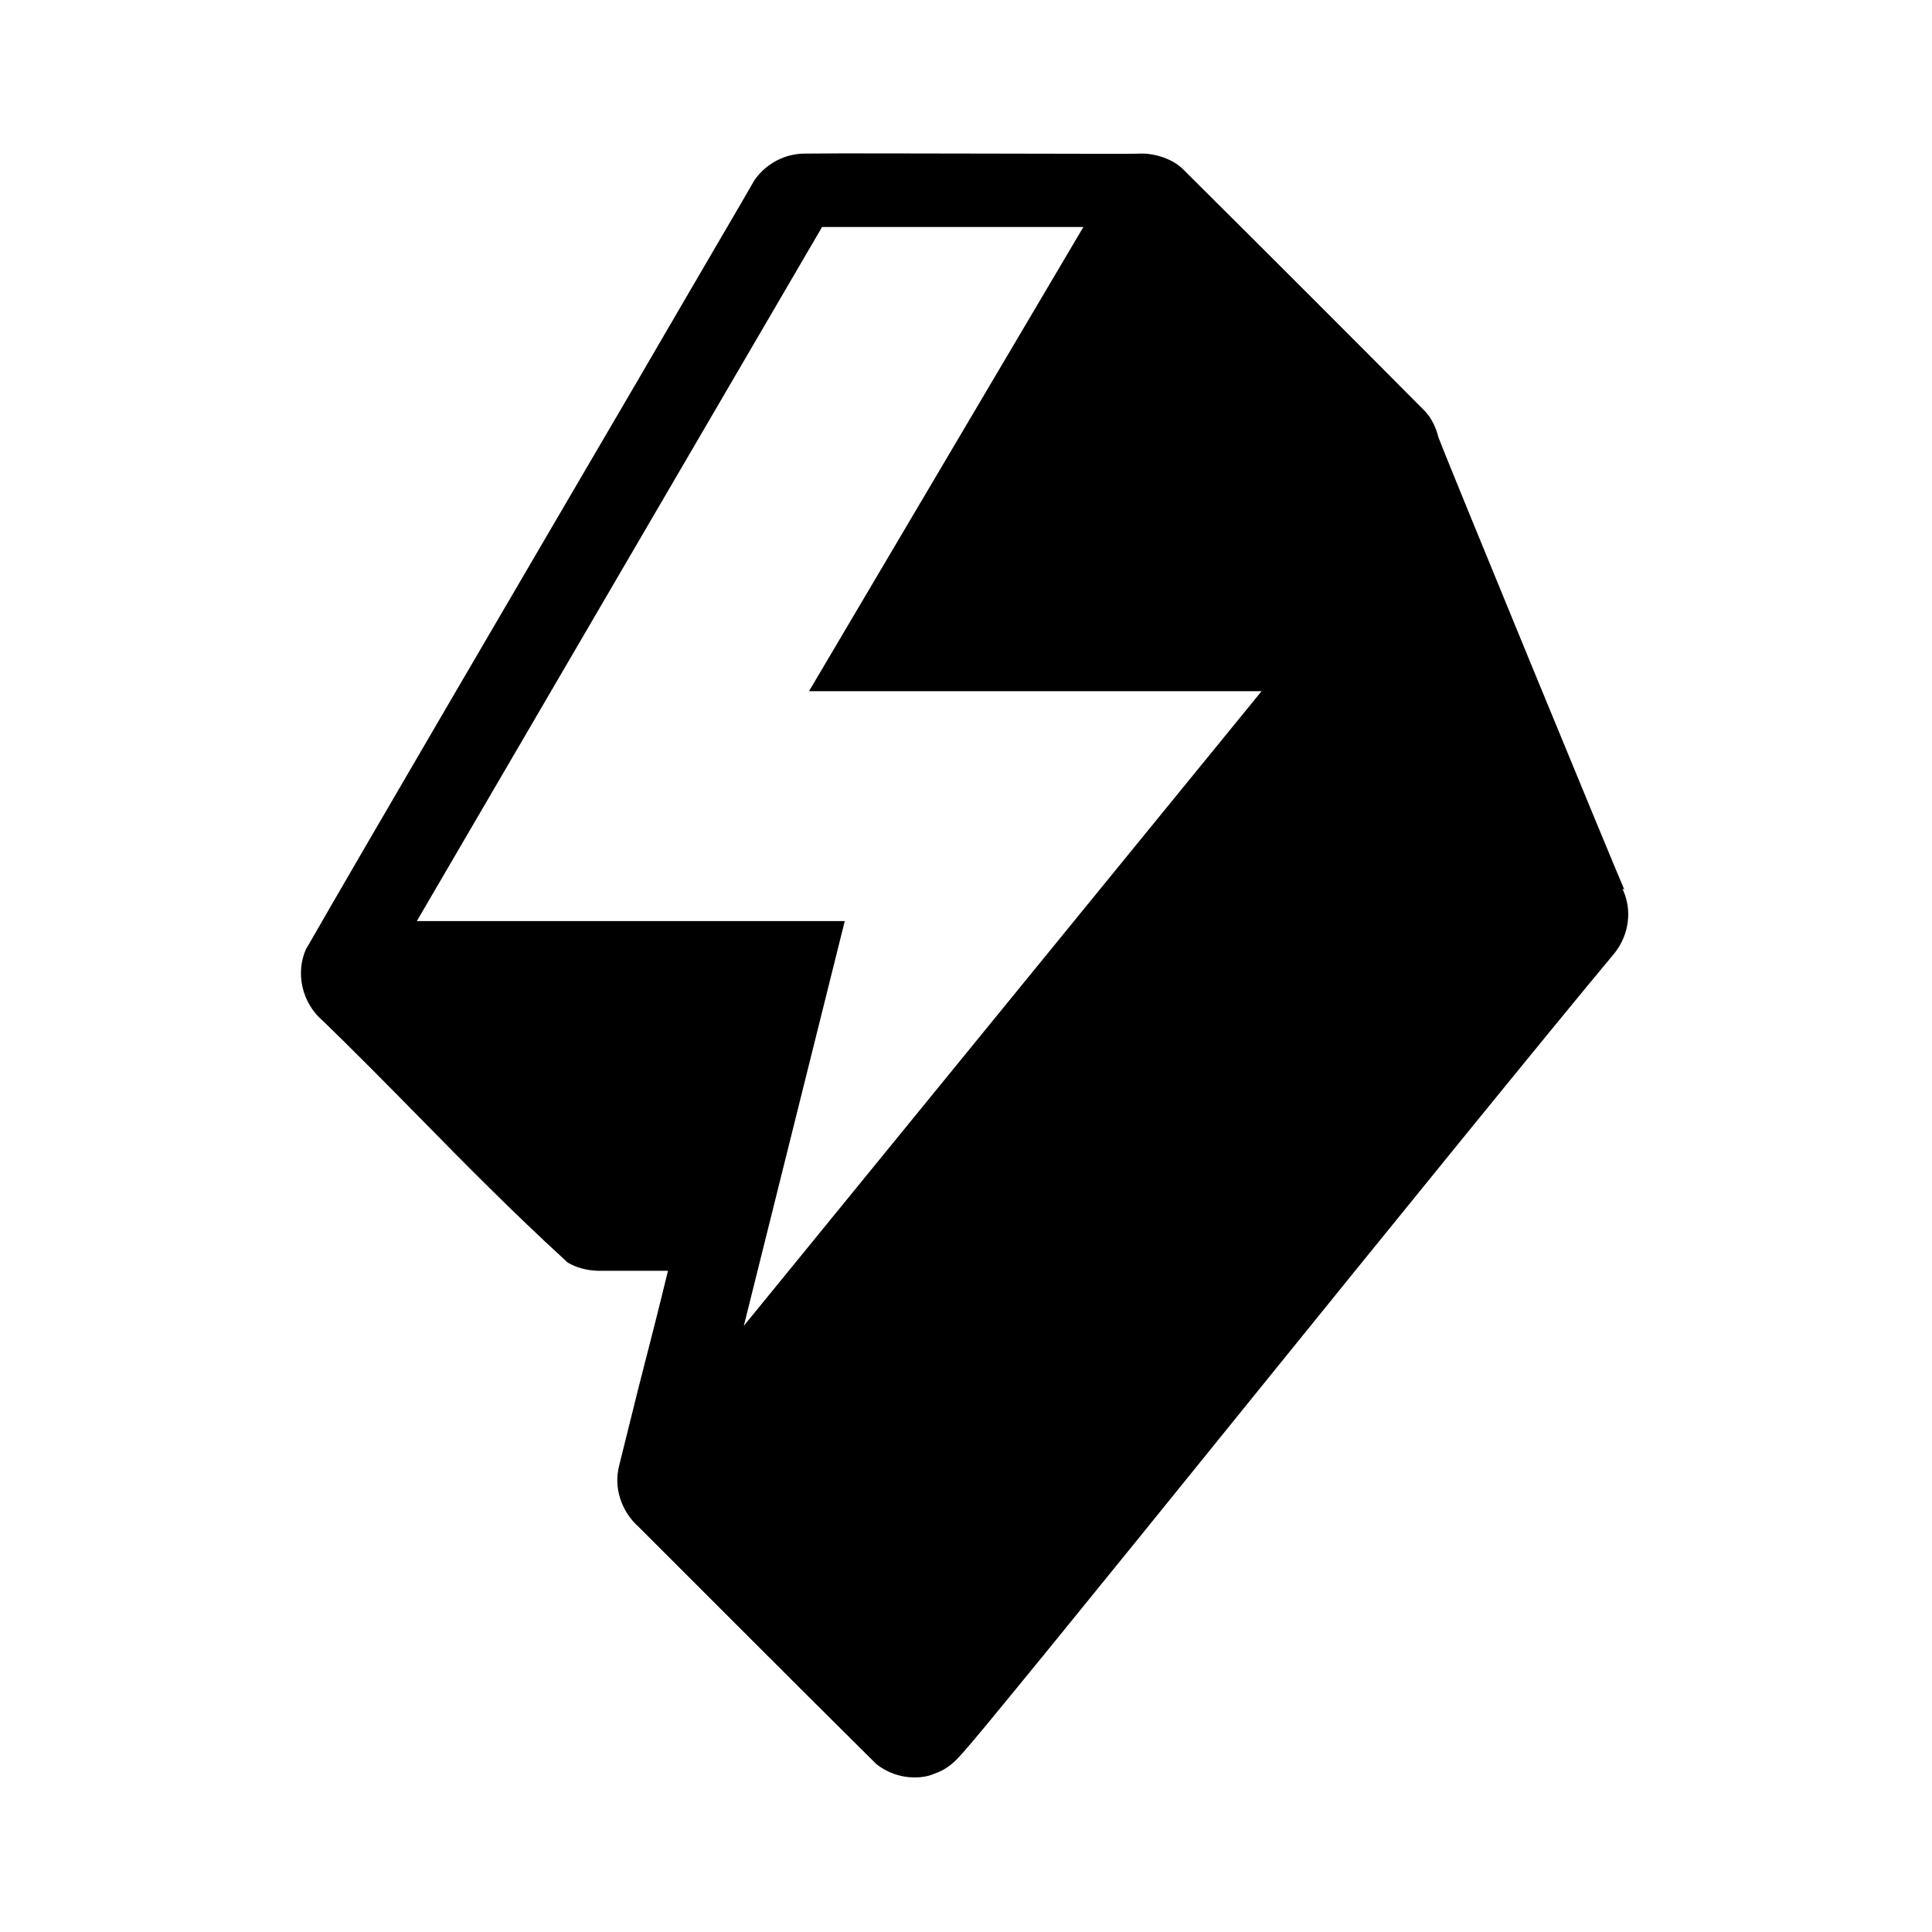
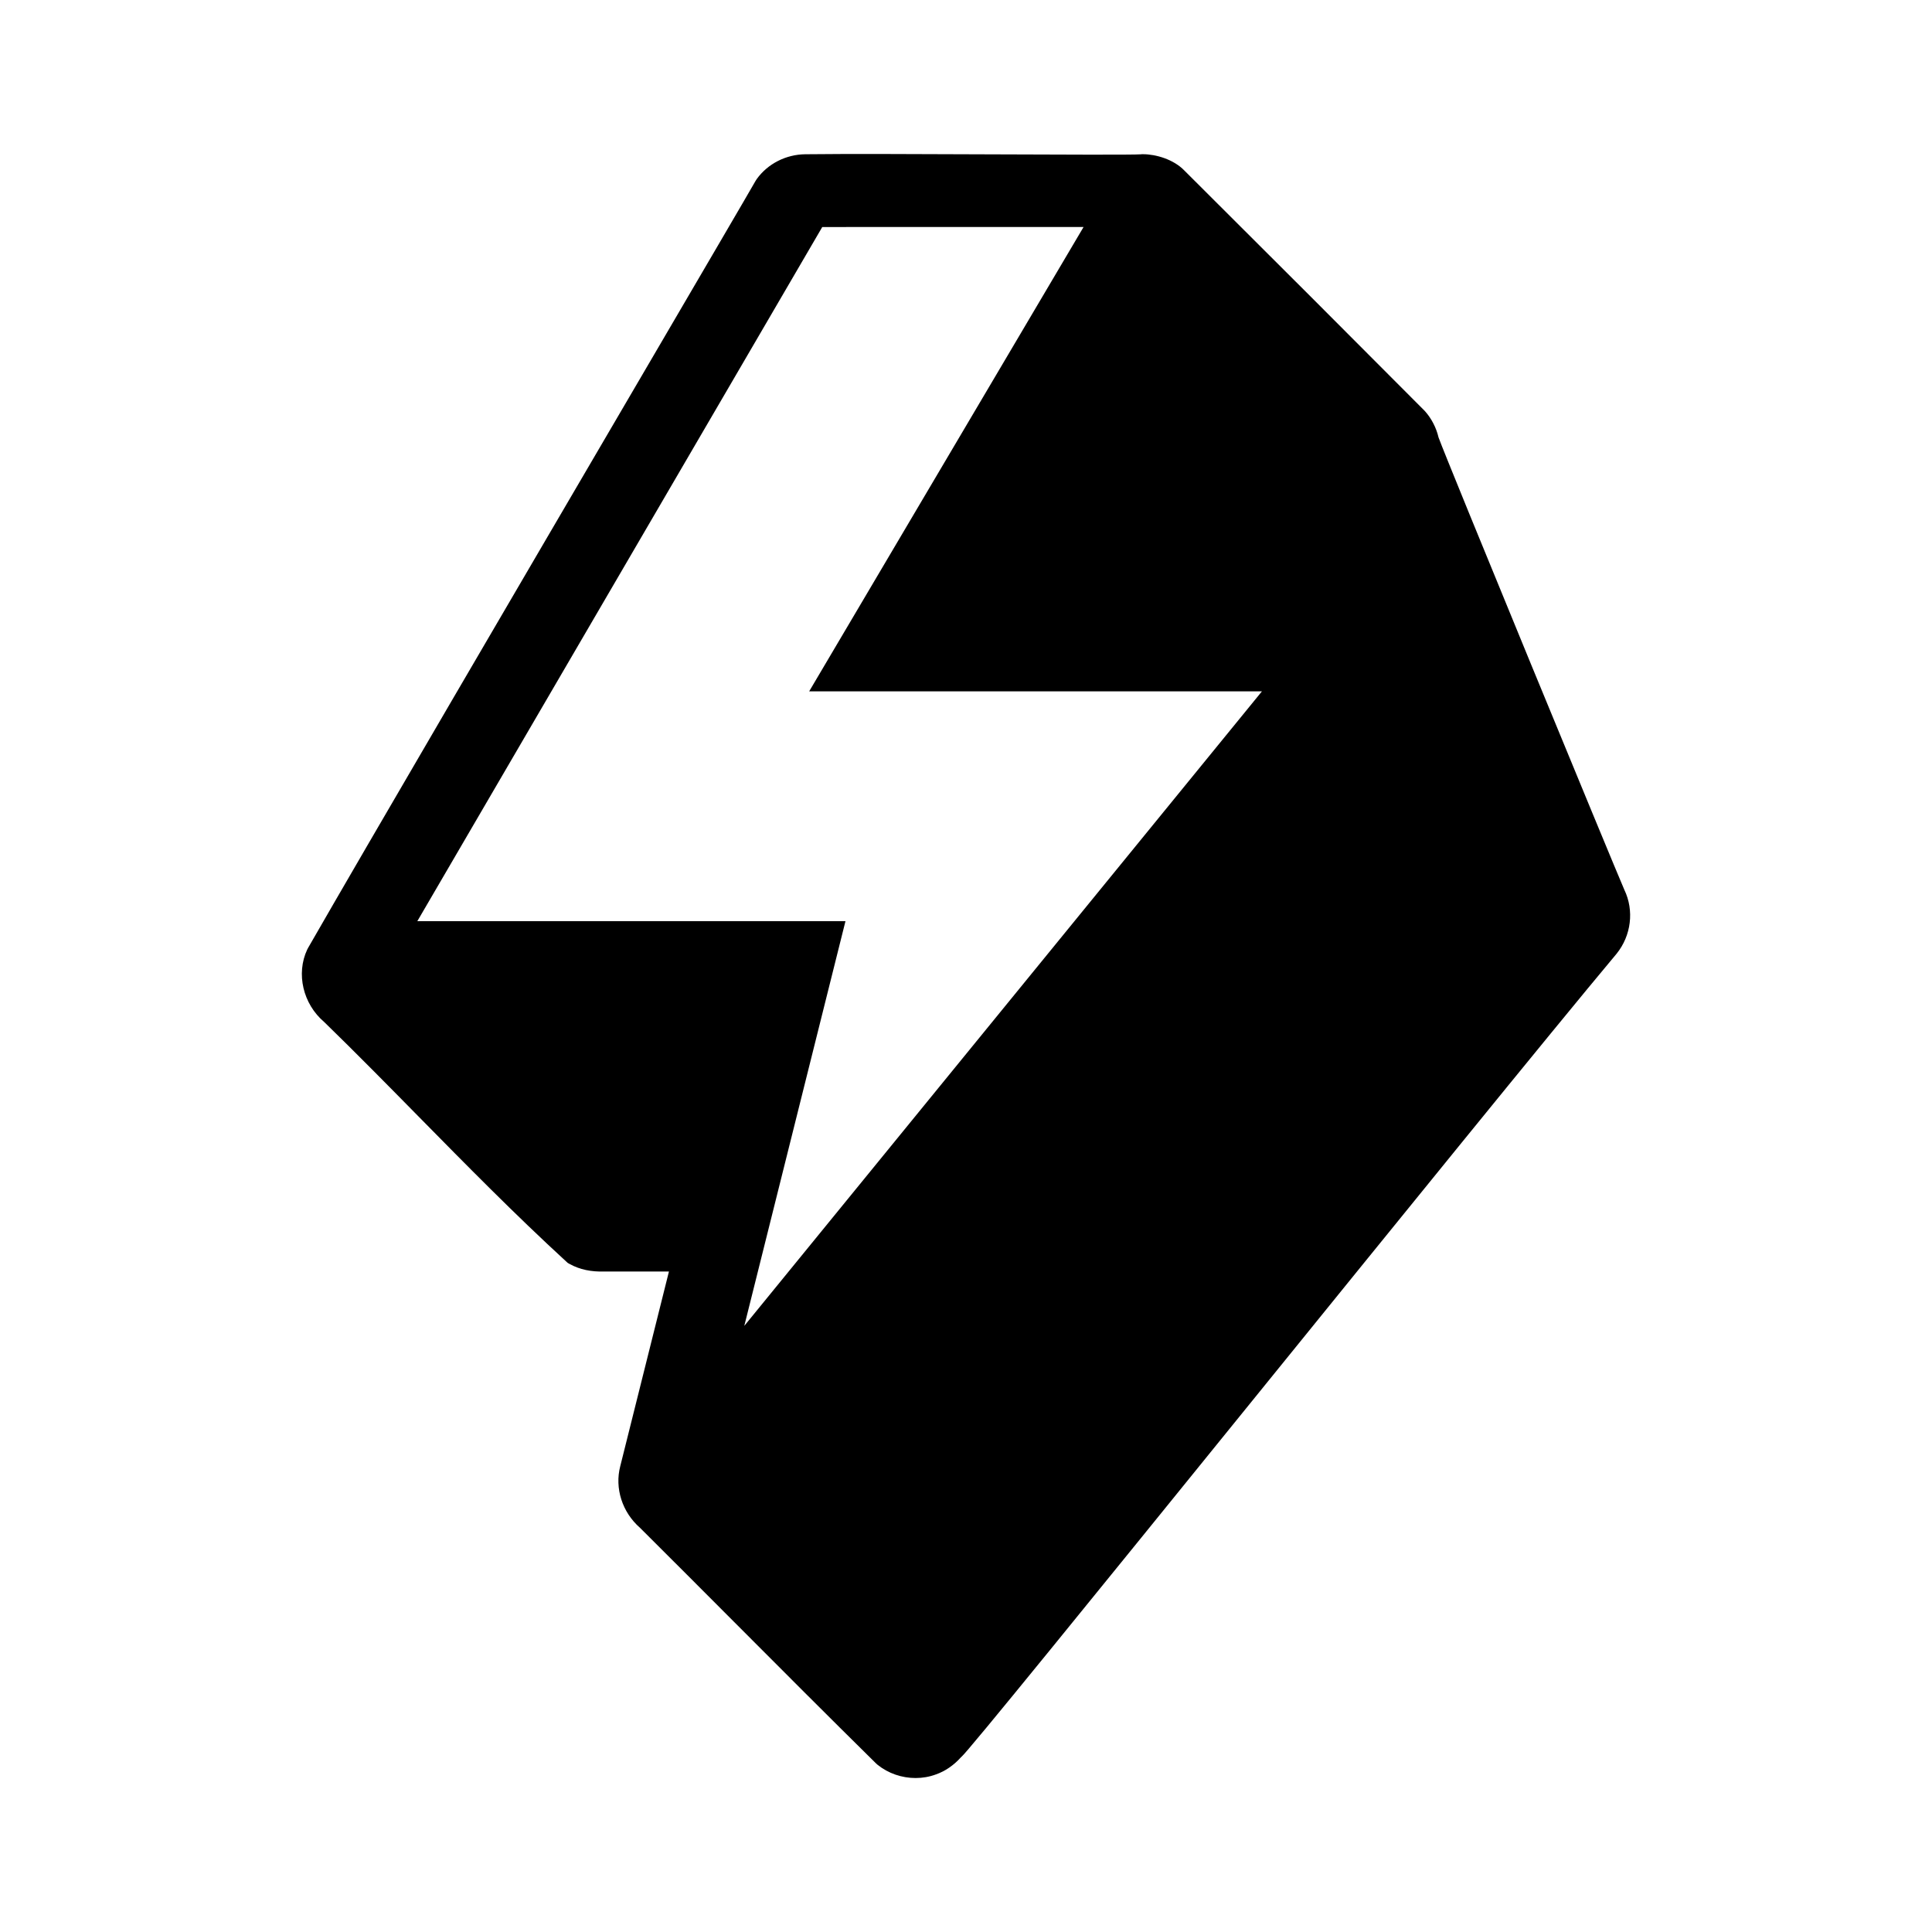
- <svg xmlns="http://www.w3.org/2000/svg" id="a" viewBox="0 0 400 400">
-   <path d="M336.3,184.2h0c-2.1-4.8-36.7-88.8-38.5-93.7-.5-2-1.4-3.9-2.8-5.4l-.2-.2c-14.9-15-30.7-30.8-49.7-49.7-2.2-2.3-5.9-3.4-8.6-3.4h-.2s-.2,0-.2,0c-1.6.1-17,0-30.5,0-14.6,0-31.2-.1-39,0-4,0-7.8,2-10.1,5.1l-.3.4c-1.1,2-11.4,19.5-24.3,41.7-23.7,40.5-56.2,96-68.3,117.1l-.2.3c-2.3,5-.9,11.3,3.5,15,6.6,6.4,13.2,13.1,19.6,19.6,9.8,10,20,20.3,30.5,29.9l.4.4.5.3c2,1.1,4.4,1.6,7.1,1.5h8.1c1.8,0,3.6,0,5.2,0-1.6,6.6-4,16.1-6.1,24.2-2.1,8.5-3.8,15.2-4,16.1-1.2,4.6.4,9.5,4.1,12.8,6.5,6.5,13.1,13.1,19.4,19.4,9.6,9.6,19.6,19.6,29.4,29.3l.3.3c2.2,1.8,5.1,2.8,7.9,2.8,1.4,0,2.9-.2,4.2-.8,1.9-.6,3.7-1.9,5.1-3.5.5-.5,1-1.1,1.6-1.8.9-1,2.1-2.5,3.8-4.5,3-3.6,7.3-8.9,13.2-16.1,10.9-13.4,25.6-31.5,41.1-50.7,29.2-36.1,62.4-77,76-93.3h0c3-3.8,3.7-9,1.6-13.3ZM167.5,143.1h93.7l-107.2,131.4,20.9-83.8h-88.6L170.2,47h54.1s-56.8,96.1-56.8,96.1Z" />
+ <svg xmlns="http://www.w3.org/2000/svg" id="a" width="400" height="400" viewBox="0 0 400 400">
+   <path d="M336.305,184.224l-.013-.027c-2.109-4.823-36.73-88.813-38.461-93.641-.458-1.969-1.433-3.87-2.763-5.378l-.18-.192c-14.946-15.021-30.733-30.808-49.68-49.683-2.243-2.322-5.904-3.369-8.555-3.376l-.194-.005-.242.027c-1.62.125-16.966.063-30.507.009-14.61-.059-31.169-.125-38.983-.021-4.014.045-7.772,1.965-10.053,5.135l-.259.405c-1.129,2.003-11.373,19.51-24.343,41.675-23.699,40.5-56.157,95.967-68.305,117.133l-.166.319c-2.342,4.994-.864,11.262,3.509,14.981,6.606,6.426,13.207,13.134,19.592,19.623,9.82,9.979,19.975,20.298,30.462,29.919l.387.355.461.253c2.008,1.103,4.399,1.614,7.122,1.514h8.12c1.755,0,3.597-.003,5.245,0-1.647,6.598-4.03,16.114-6.066,24.249-2.123,8.48-3.809,15.214-4.016,16.061-1.188,4.565.413,9.547,4.091,12.759,6.492,6.461,13.066,13.053,19.426,19.43,9.614,9.64,19.555,19.609,29.426,29.337l.315.282c2.225,1.803,5.06,2.754,7.887,2.754,1.441,0,2.879-.247,4.234-.754,1.864-.65,3.665-1.881,5.11-3.49.508-.475,1.025-1.079,1.646-1.804.875-1.023,2.105-2.491,3.759-4.488,3.007-3.631,7.313-8.887,13.166-16.069,10.925-13.408,25.605-31.526,41.147-50.707,29.244-36.092,62.39-77,76.025-93.291l.047-.057c3.038-3.757,3.668-8.95,1.609-13.234ZM167.529,143.138h93.739l-107.169,131.368,20.946-83.786h-88.643L170.241,47.003l54.1-.005-56.812,96.141Z" />
</svg>
